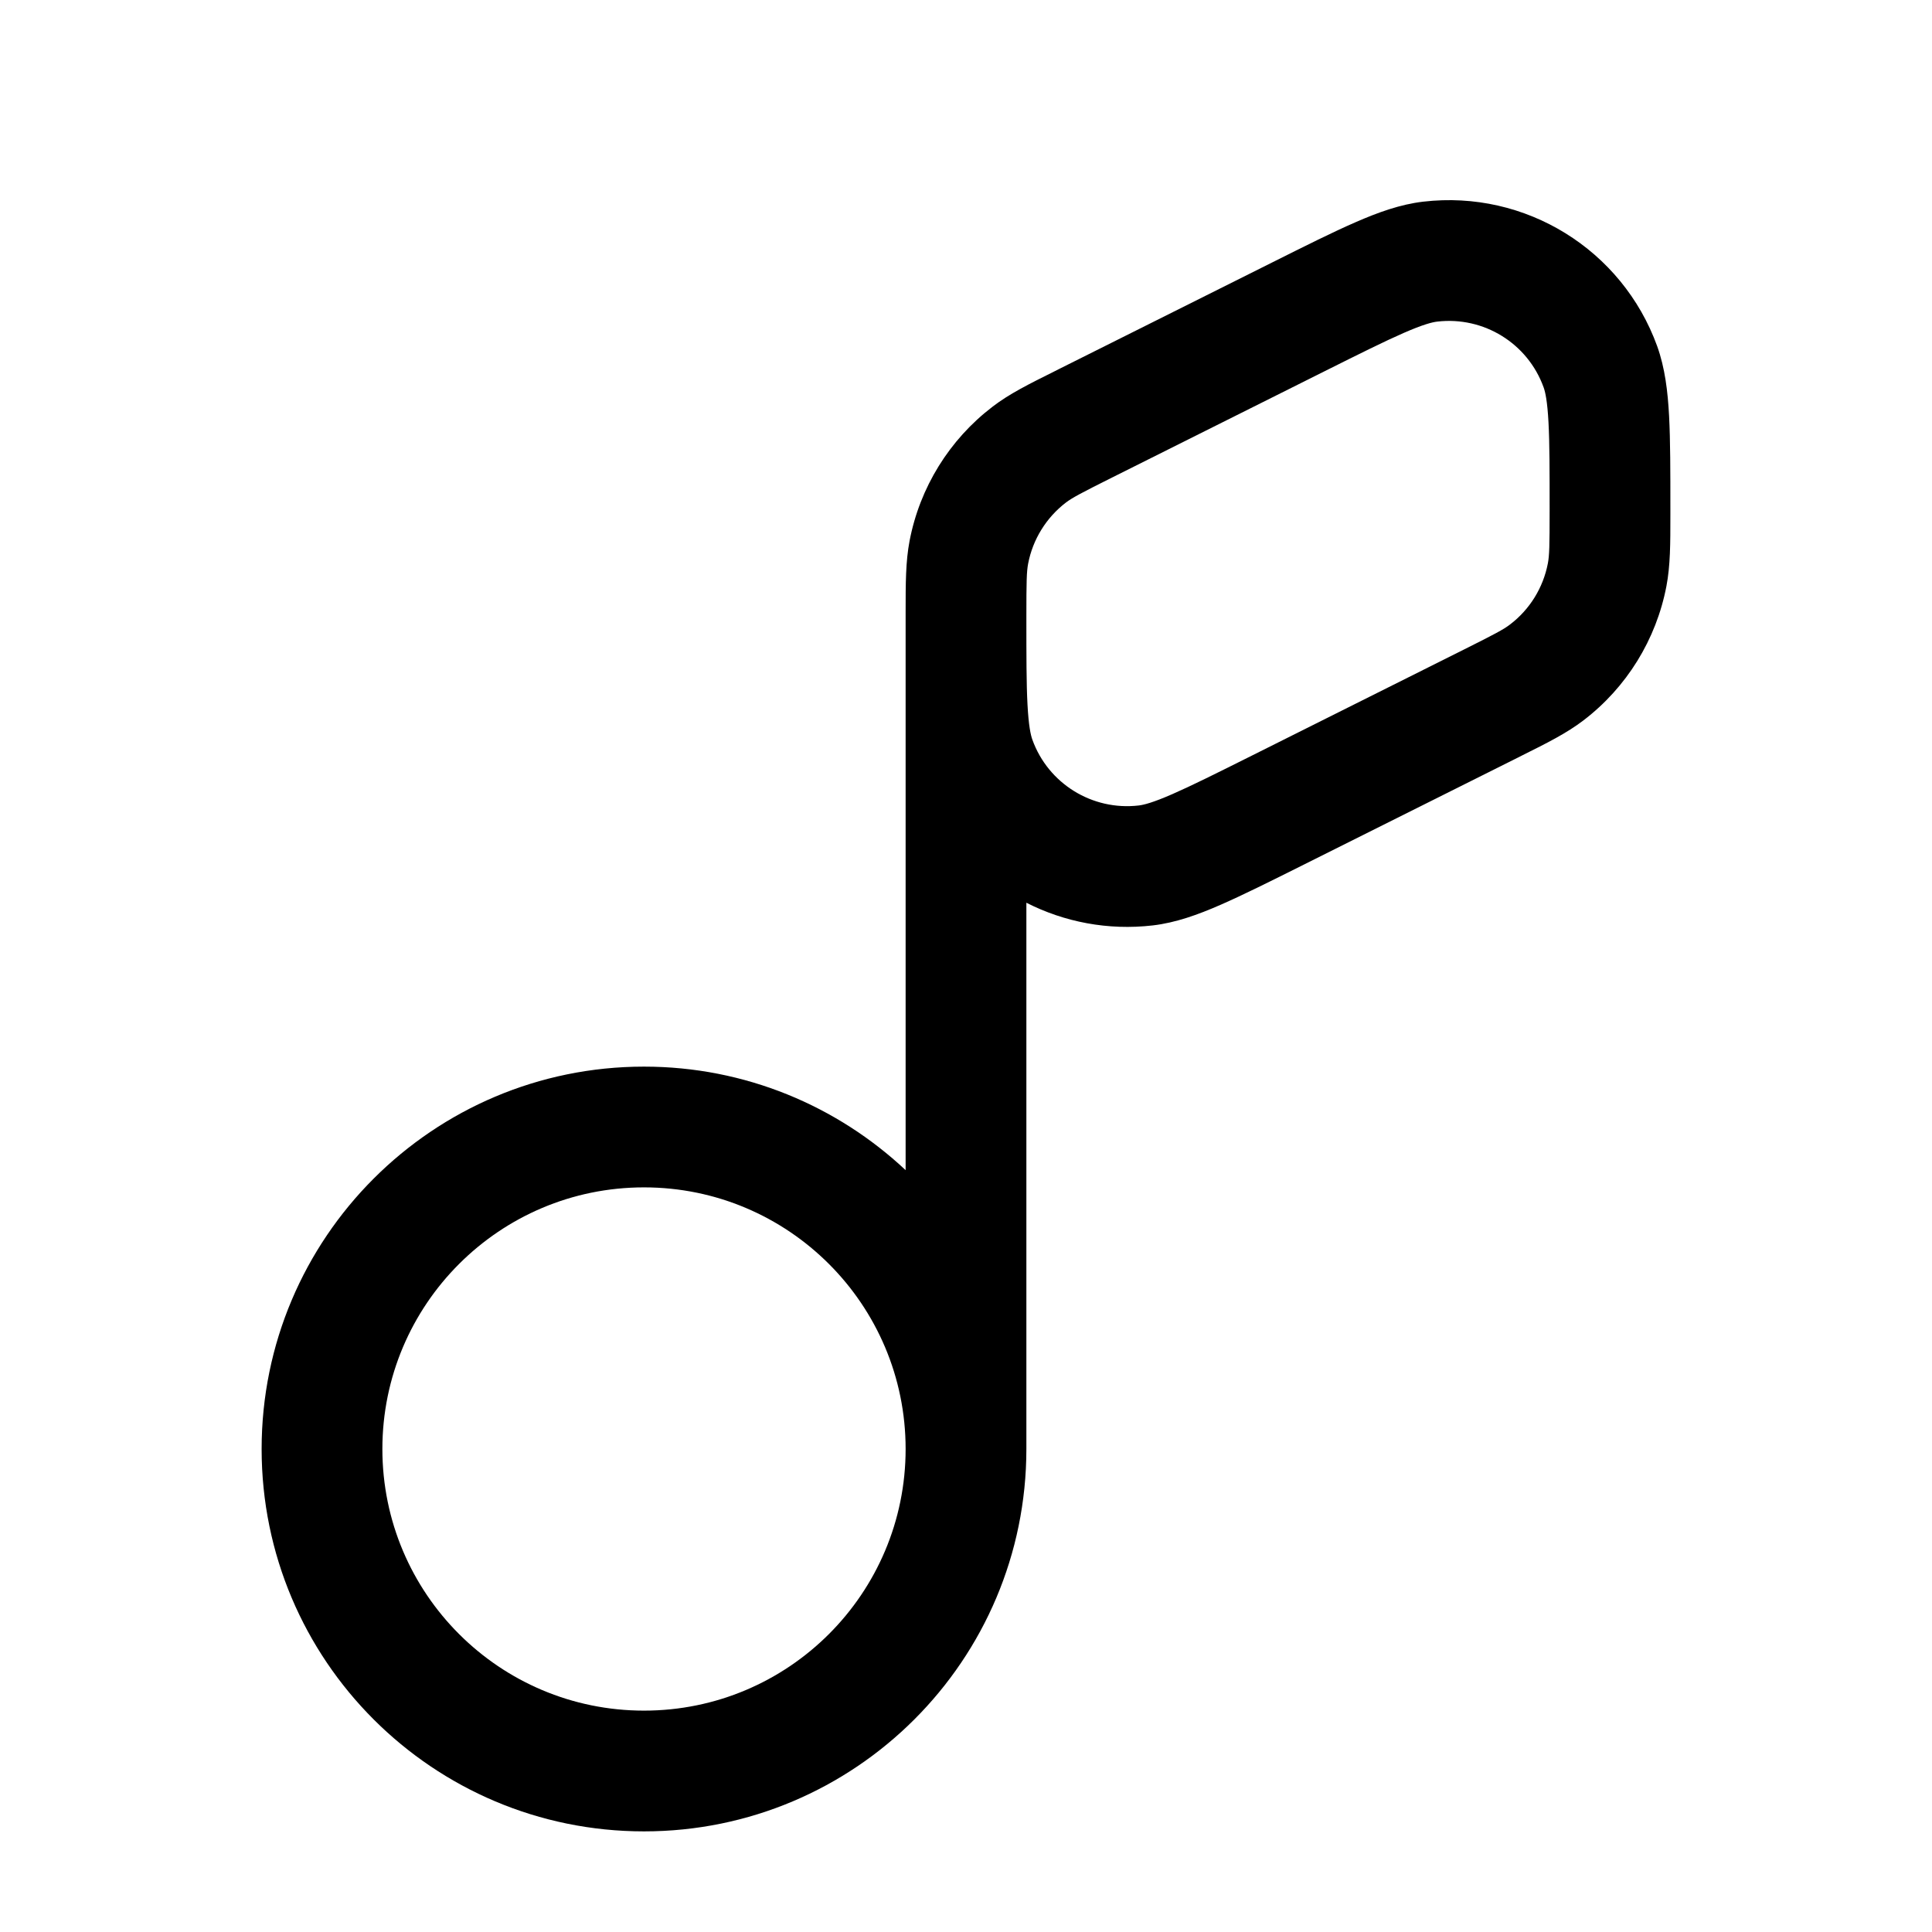
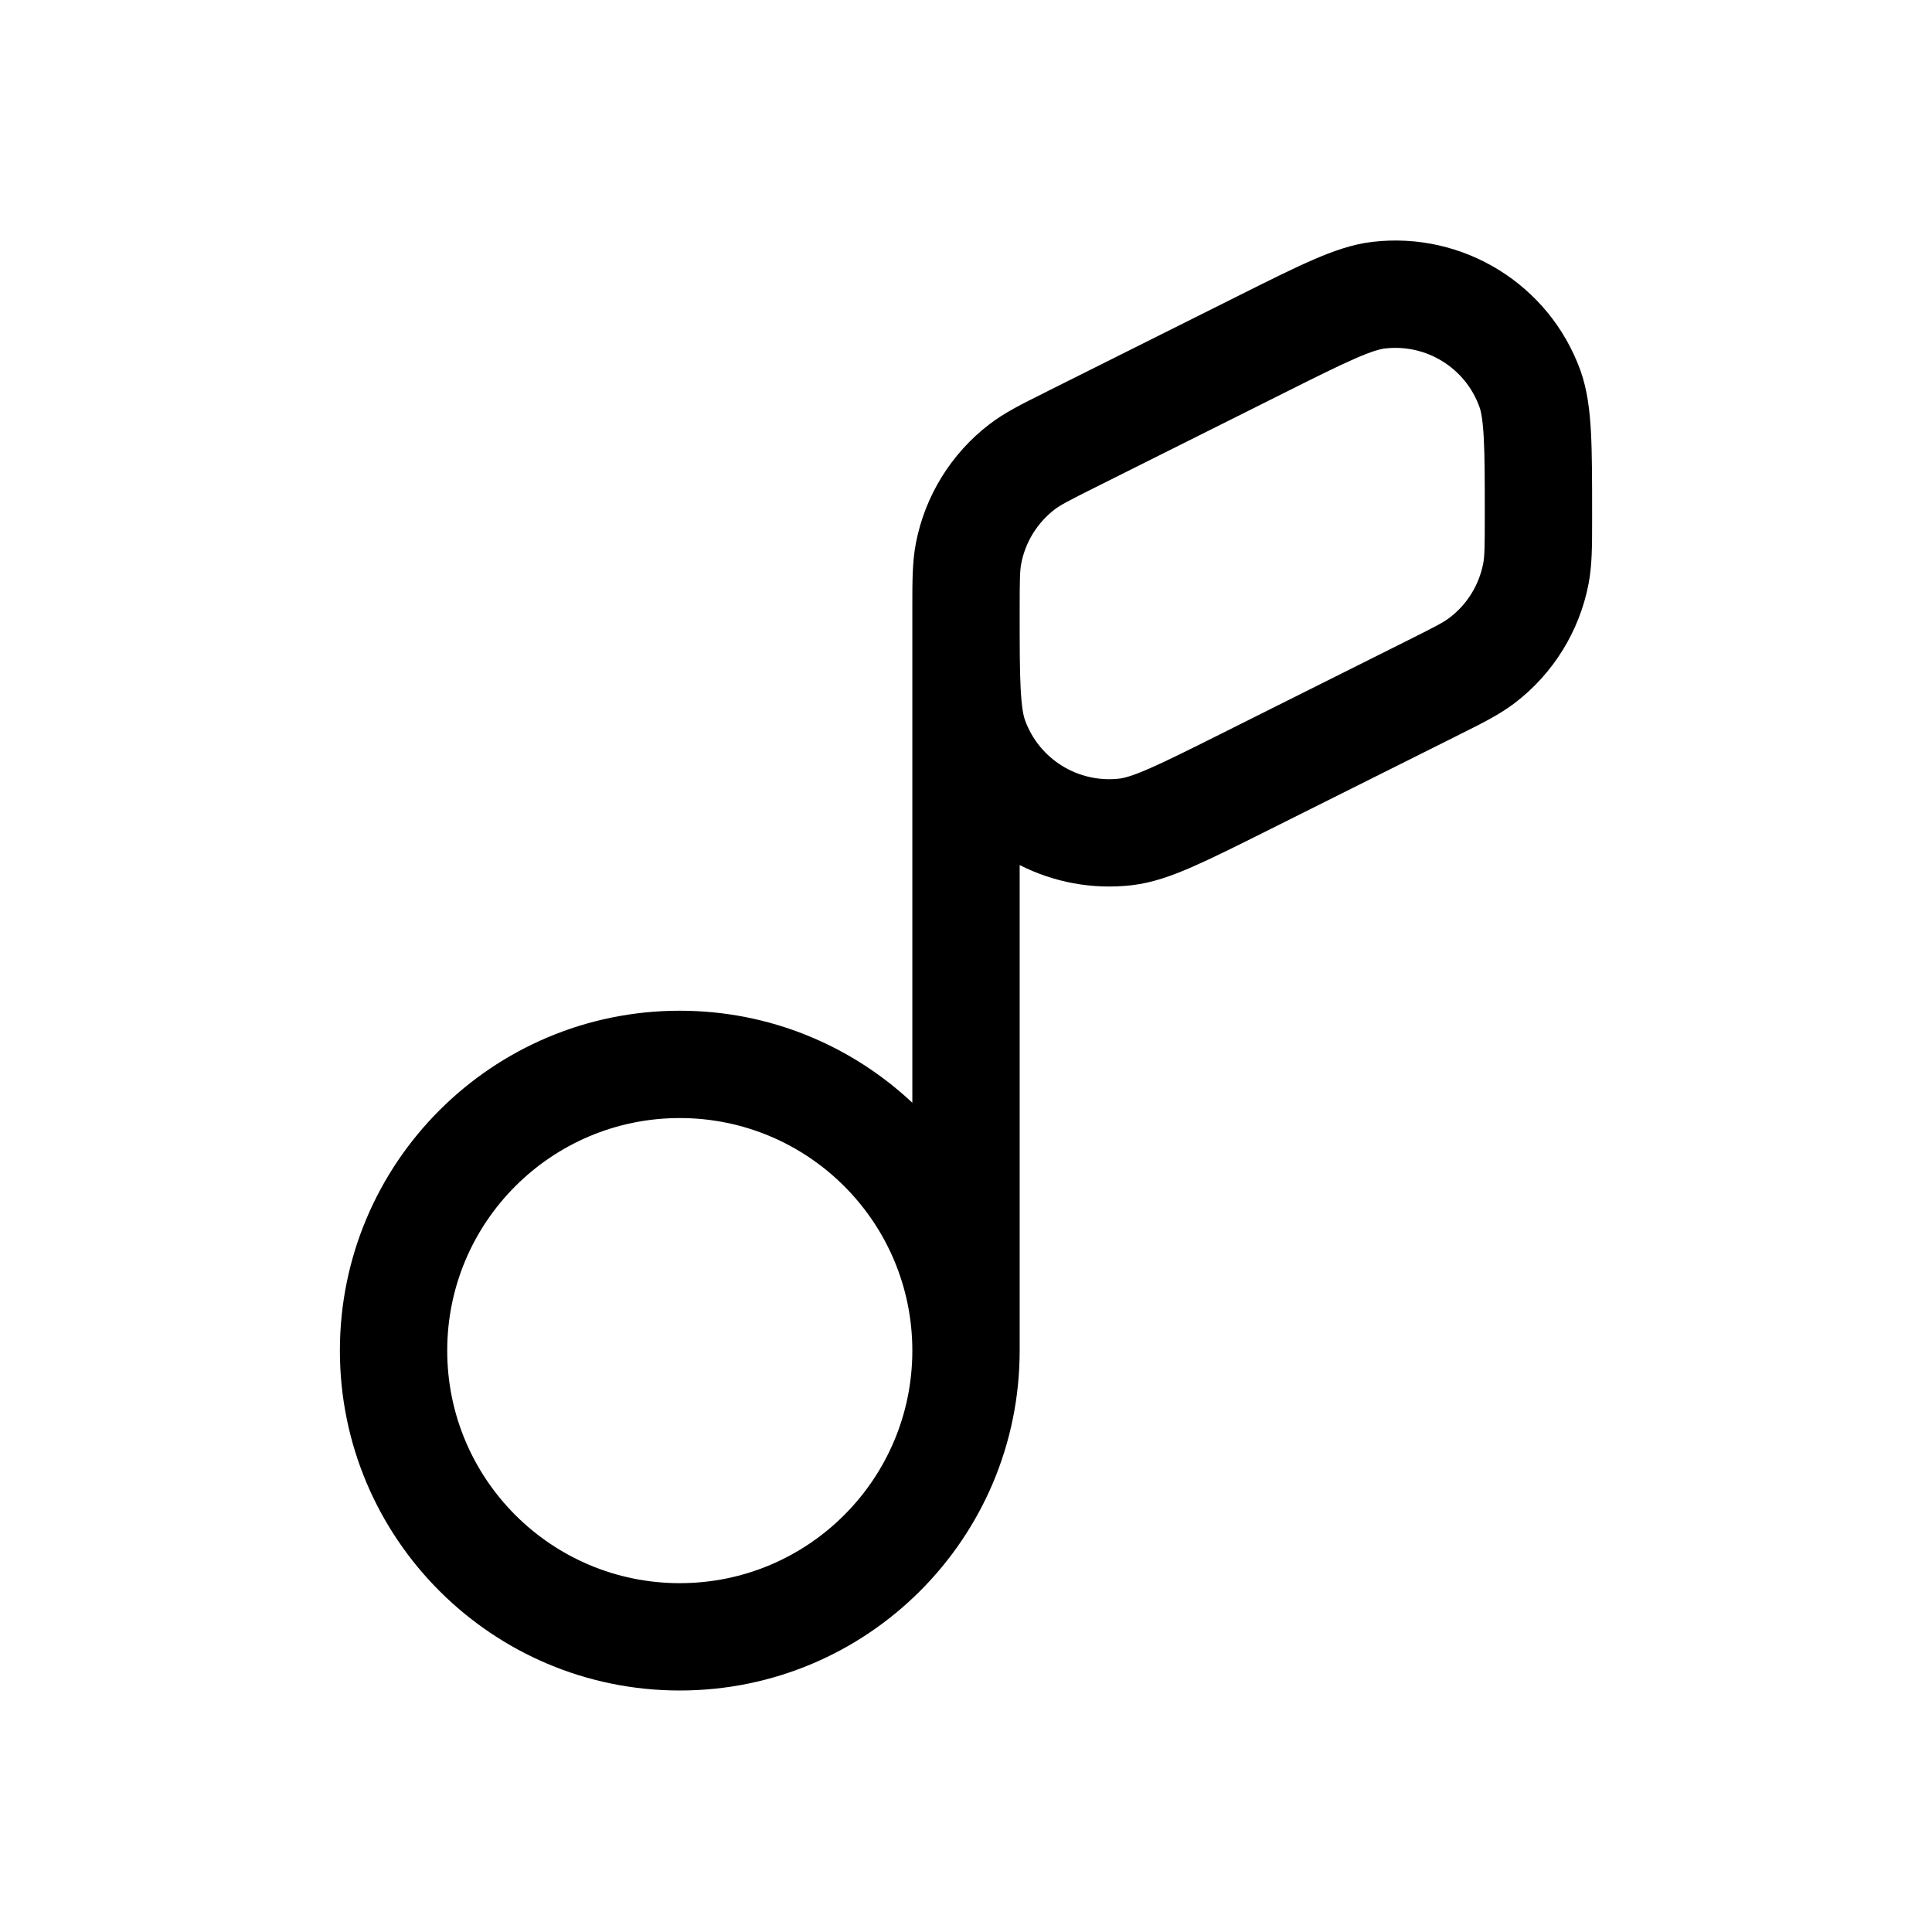
- <svg xmlns="http://www.w3.org/2000/svg" width="64px" height="64px" viewBox="0 0 24 24" fill="none">
+ <svg xmlns="http://www.w3.org/2000/svg" width="64px" height="64px" viewBox="-1.5 -0.875 27 27" fill="none">
  <path fill-rule="evenodd" clip-rule="evenodd" d="M19.175 4.811C18.978 4.265 18.431 3.928 17.855 3.995C17.792 4.002 17.677 4.031 17.437 4.136C17.199 4.24 16.894 4.392 16.452 4.613L13.819 5.93C13.427 6.126 13.322 6.182 13.241 6.243C12.997 6.43 12.83 6.7 12.772 7.001C12.753 7.101 12.75 7.22 12.75 7.659C12.75 8.153 12.75 8.493 12.764 8.753C12.778 9.015 12.803 9.13 12.825 9.19C13.022 9.735 13.569 10.073 14.145 10.006C14.208 9.999 14.323 9.97 14.563 9.865C14.801 9.761 15.106 9.609 15.548 9.388L18.181 8.071C18.573 7.875 18.678 7.819 18.759 7.757C19.003 7.571 19.17 7.301 19.228 6.999C19.247 6.9 19.25 6.78 19.25 6.342C19.25 5.848 19.25 5.507 19.236 5.248C19.222 4.986 19.197 4.87 19.175 4.811ZM17.681 2.505C18.949 2.357 20.151 3.1 20.586 4.3C20.683 4.57 20.718 4.863 20.734 5.169C20.75 5.473 20.75 5.853 20.75 6.321V6.342C20.75 6.363 20.75 6.383 20.75 6.404C20.75 6.751 20.75 7.024 20.701 7.281C20.574 7.945 20.207 8.539 19.67 8.949C19.462 9.108 19.218 9.23 18.907 9.385C18.889 9.394 18.871 9.404 18.852 9.413L16.2 10.739C15.782 10.948 15.441 11.118 15.162 11.24C14.881 11.363 14.604 11.463 14.319 11.496C13.764 11.56 13.221 11.454 12.75 11.214V18C12.75 20.624 10.623 22.75 8 22.75C5.377 22.75 3.25 20.624 3.25 18C3.25 15.377 5.377 13.25 8 13.25C9.257 13.25 10.4 13.739 11.25 14.536V8C11.25 7.898 11.25 7.792 11.25 7.68V7.659C11.25 7.638 11.25 7.617 11.25 7.597C11.25 7.249 11.25 6.977 11.299 6.719C11.426 6.056 11.793 5.462 12.33 5.052C12.538 4.892 12.782 4.771 13.093 4.616C13.111 4.606 13.129 4.597 13.148 4.588L15.8 3.262C16.218 3.053 16.559 2.882 16.838 2.761C17.119 2.638 17.396 2.538 17.681 2.505ZM11.25 18C11.25 16.206 9.795 14.75 8 14.75C6.205 14.75 4.75 16.206 4.75 18C4.75 19.795 6.205 21.25 8 21.25C9.795 21.25 11.25 19.795 11.25 18Z" fill="currentColor" />
</svg>
